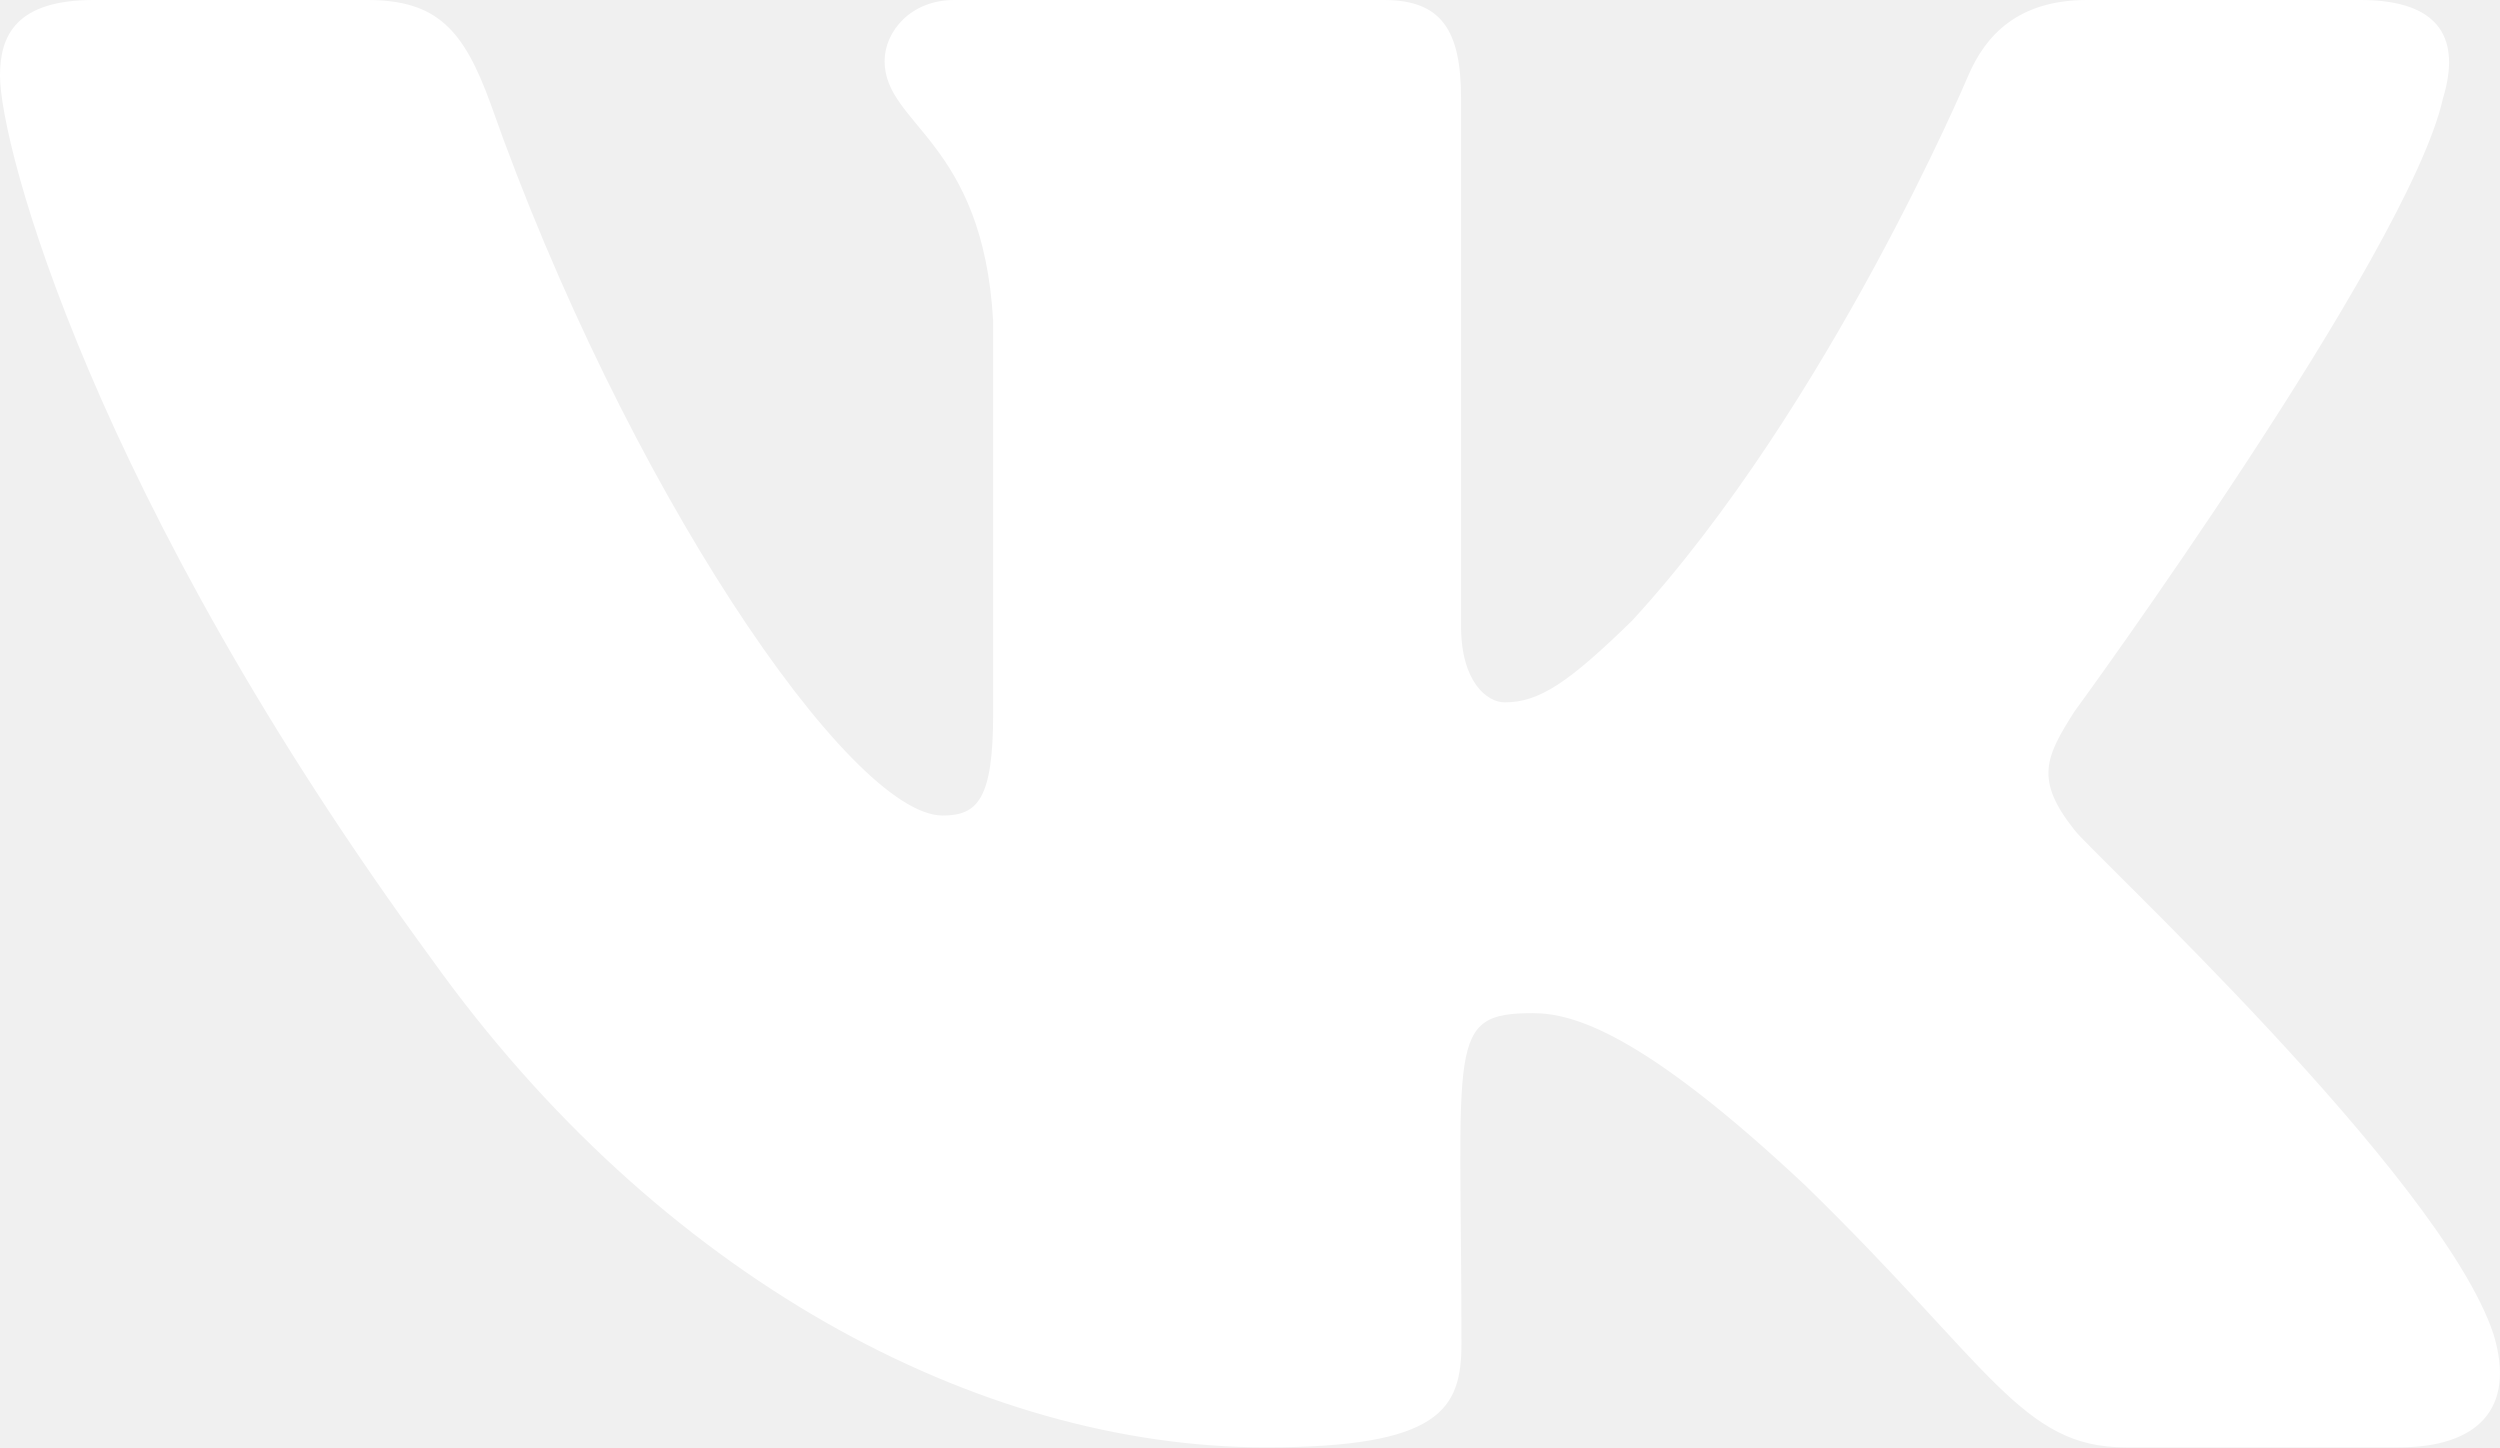
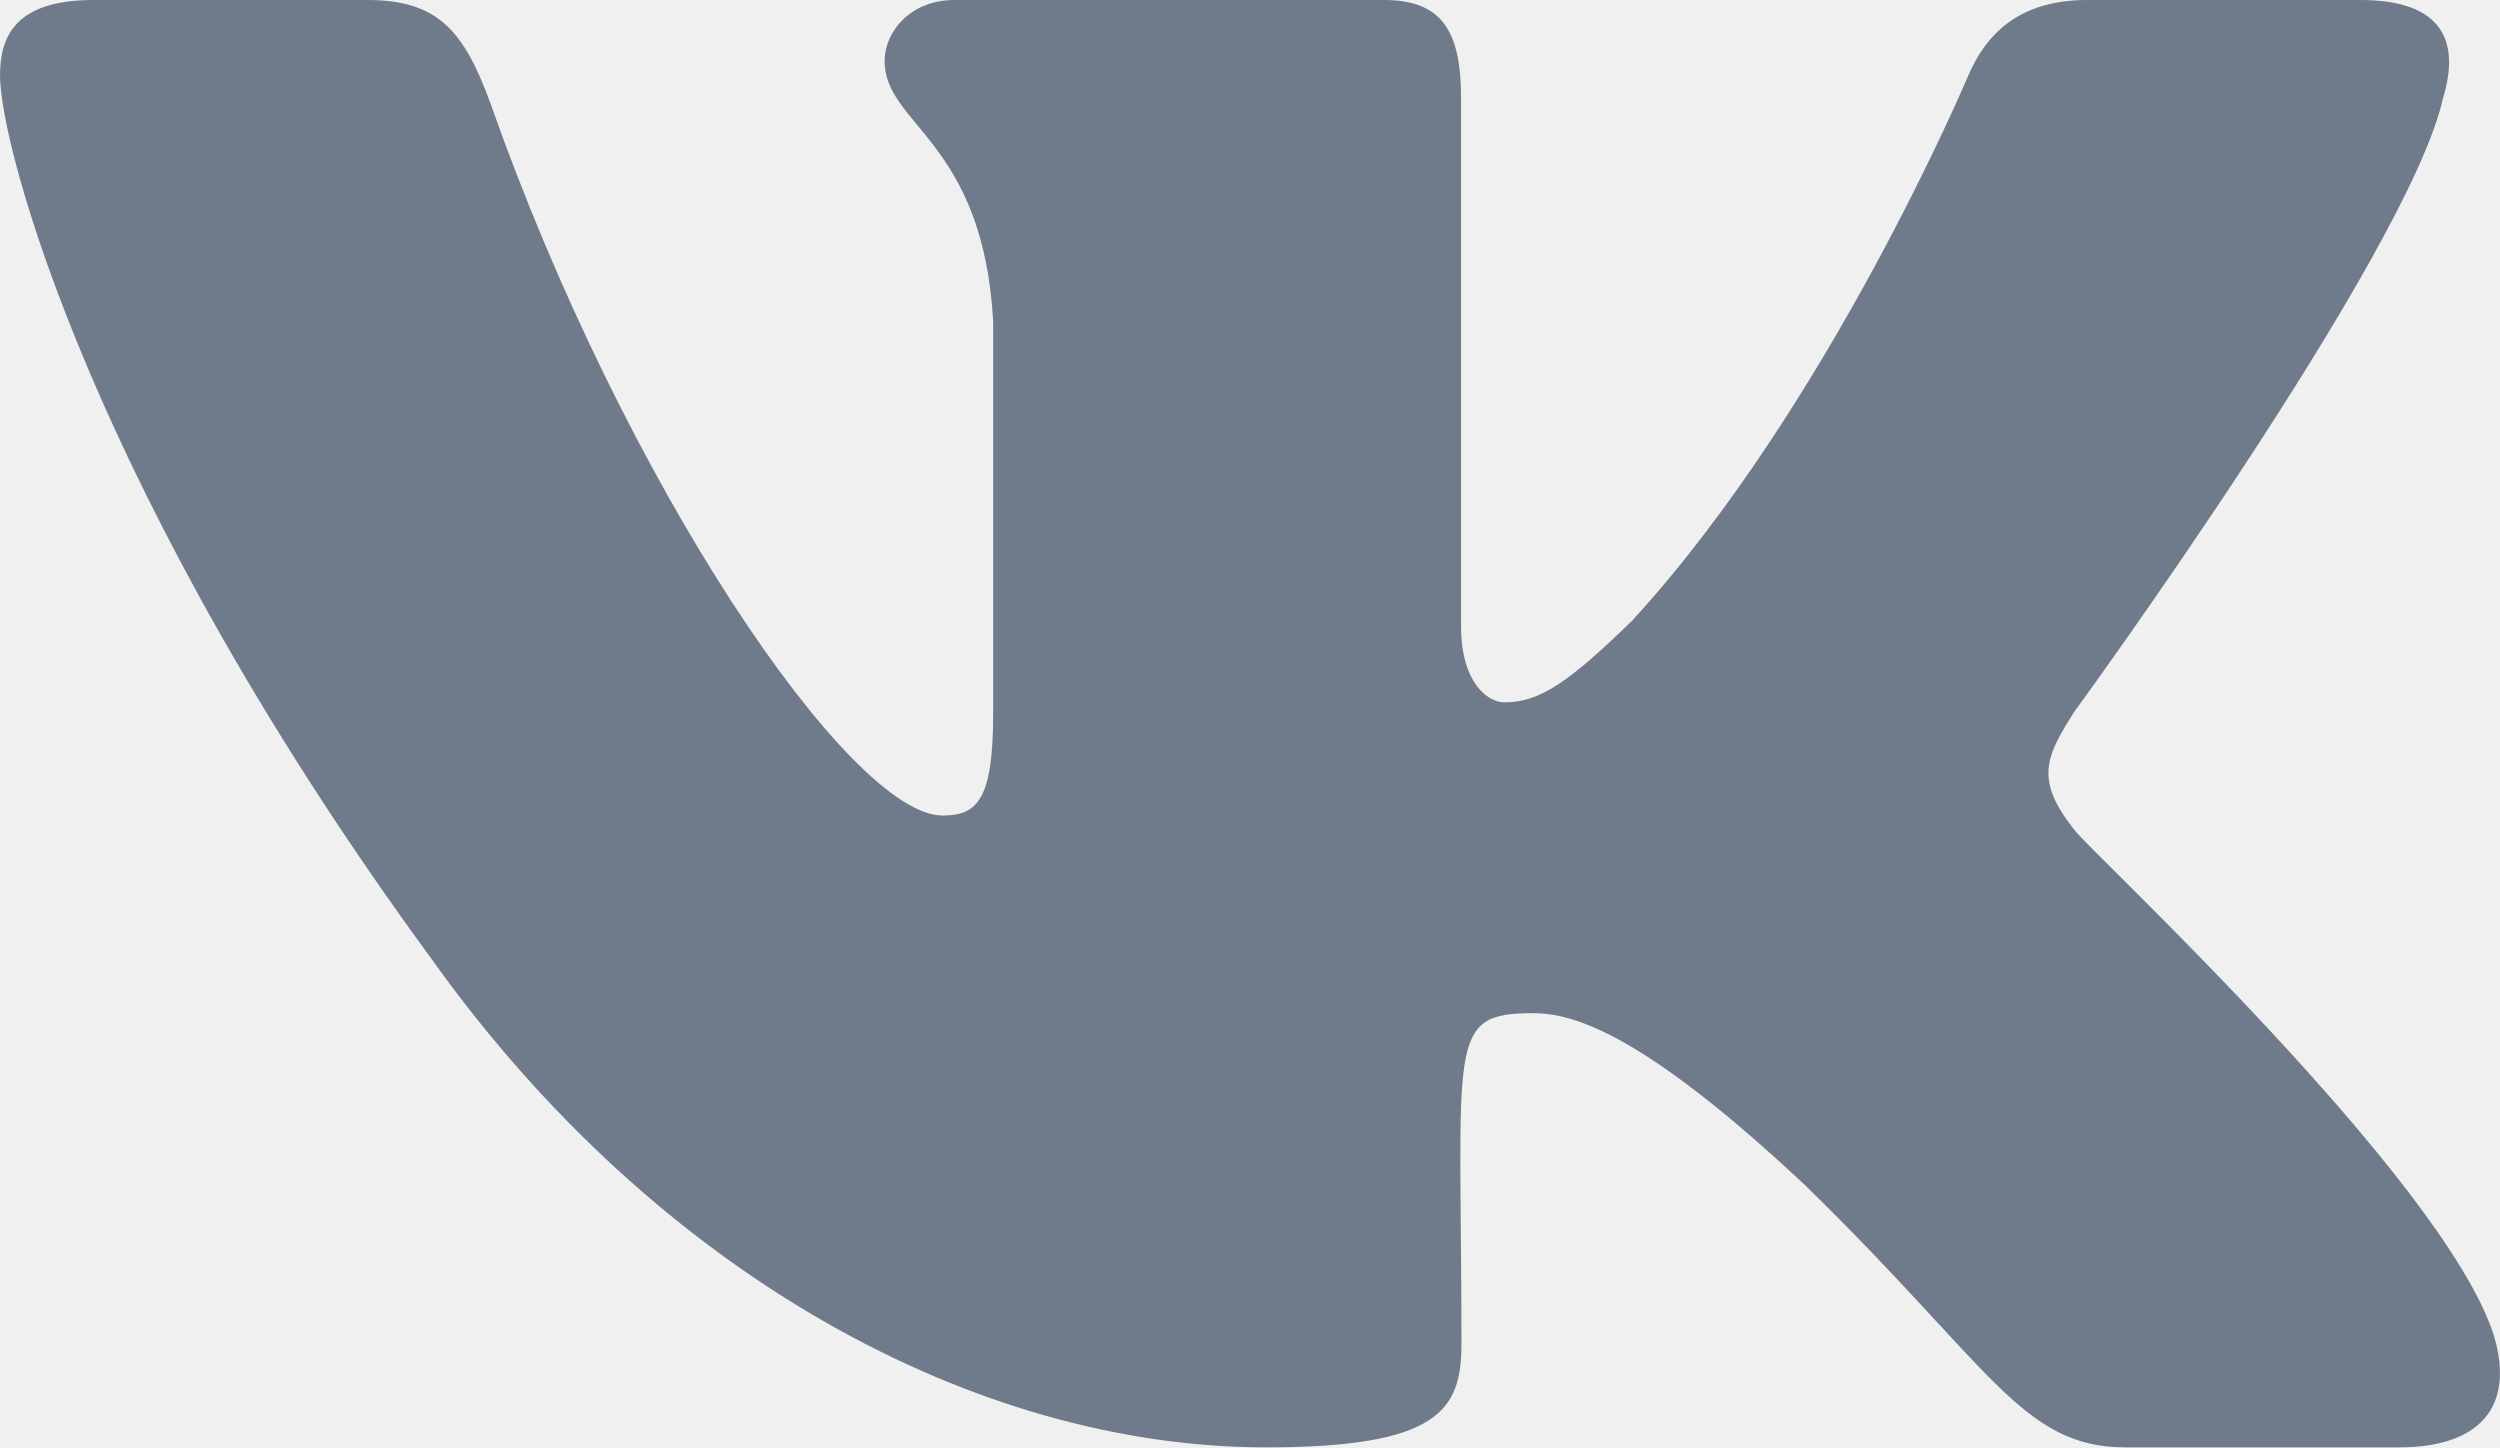
<svg xmlns="http://www.w3.org/2000/svg" width="19" height="11" viewBox="0 0 19 11" fill="none">
-   <path d="M18.567 0.746C18.698 0.316 18.567 0 17.939 0H15.862C15.333 0 15.089 0.272 14.959 0.574C14.959 0.574 13.9 3.087 12.405 4.716C11.922 5.187 11.7 5.338 11.435 5.338C11.305 5.338 11.104 5.187 11.104 4.758V0.746C11.104 0.23 10.955 0 10.518 0H7.252C6.92 0 6.723 0.241 6.723 0.464C6.723 0.952 7.471 1.066 7.548 2.441V5.424C7.548 6.077 7.428 6.198 7.164 6.198C6.458 6.198 4.744 3.675 3.728 0.787C3.524 0.227 3.323 0 2.79 0H0.712C0.12 0 0 0.272 0 0.574C0 1.11 0.705 3.774 3.284 7.294C5.002 9.697 7.421 11 9.622 11C10.945 11 11.107 10.711 11.107 10.213C11.107 7.917 10.987 7.7 11.65 7.7C11.957 7.7 12.486 7.851 13.721 9.01C15.132 10.385 15.364 11 16.154 11H18.232C18.825 11 19.124 10.711 18.951 10.141C18.556 8.941 15.886 6.473 15.766 6.308C15.46 5.923 15.548 5.751 15.766 5.407C15.77 5.404 18.306 1.925 18.567 0.746Z" fill="white" />
+   <path d="M18.567 0.746C18.698 0.316 18.567 0 17.939 0H15.862C15.333 0 15.089 0.272 14.959 0.574C14.959 0.574 13.9 3.087 12.405 4.716C11.922 5.187 11.7 5.338 11.435 5.338C11.305 5.338 11.104 5.187 11.104 4.758V0.746C11.104 0.23 10.955 0 10.518 0H7.252C6.92 0 6.723 0.241 6.723 0.464C6.723 0.952 7.471 1.066 7.548 2.441V5.424C7.548 6.077 7.428 6.198 7.164 6.198C6.458 6.198 4.744 3.675 3.728 0.787C3.524 0.227 3.323 0 2.79 0H0.712C0.12 0 0 0.272 0 0.574C0 1.11 0.705 3.774 3.284 7.294C5.002 9.697 7.421 11 9.622 11C10.945 11 11.107 10.711 11.107 10.213C11.107 7.917 10.987 7.7 11.65 7.7C11.957 7.7 12.486 7.851 13.721 9.01C15.132 10.385 15.364 11 16.154 11H18.232C18.825 11 19.124 10.711 18.951 10.141C18.556 8.941 15.886 6.473 15.766 6.308C15.46 5.923 15.548 5.751 15.766 5.407C15.77 5.404 18.306 1.925 18.567 0.746Z" fill="#6F7A8B" />
</svg>
